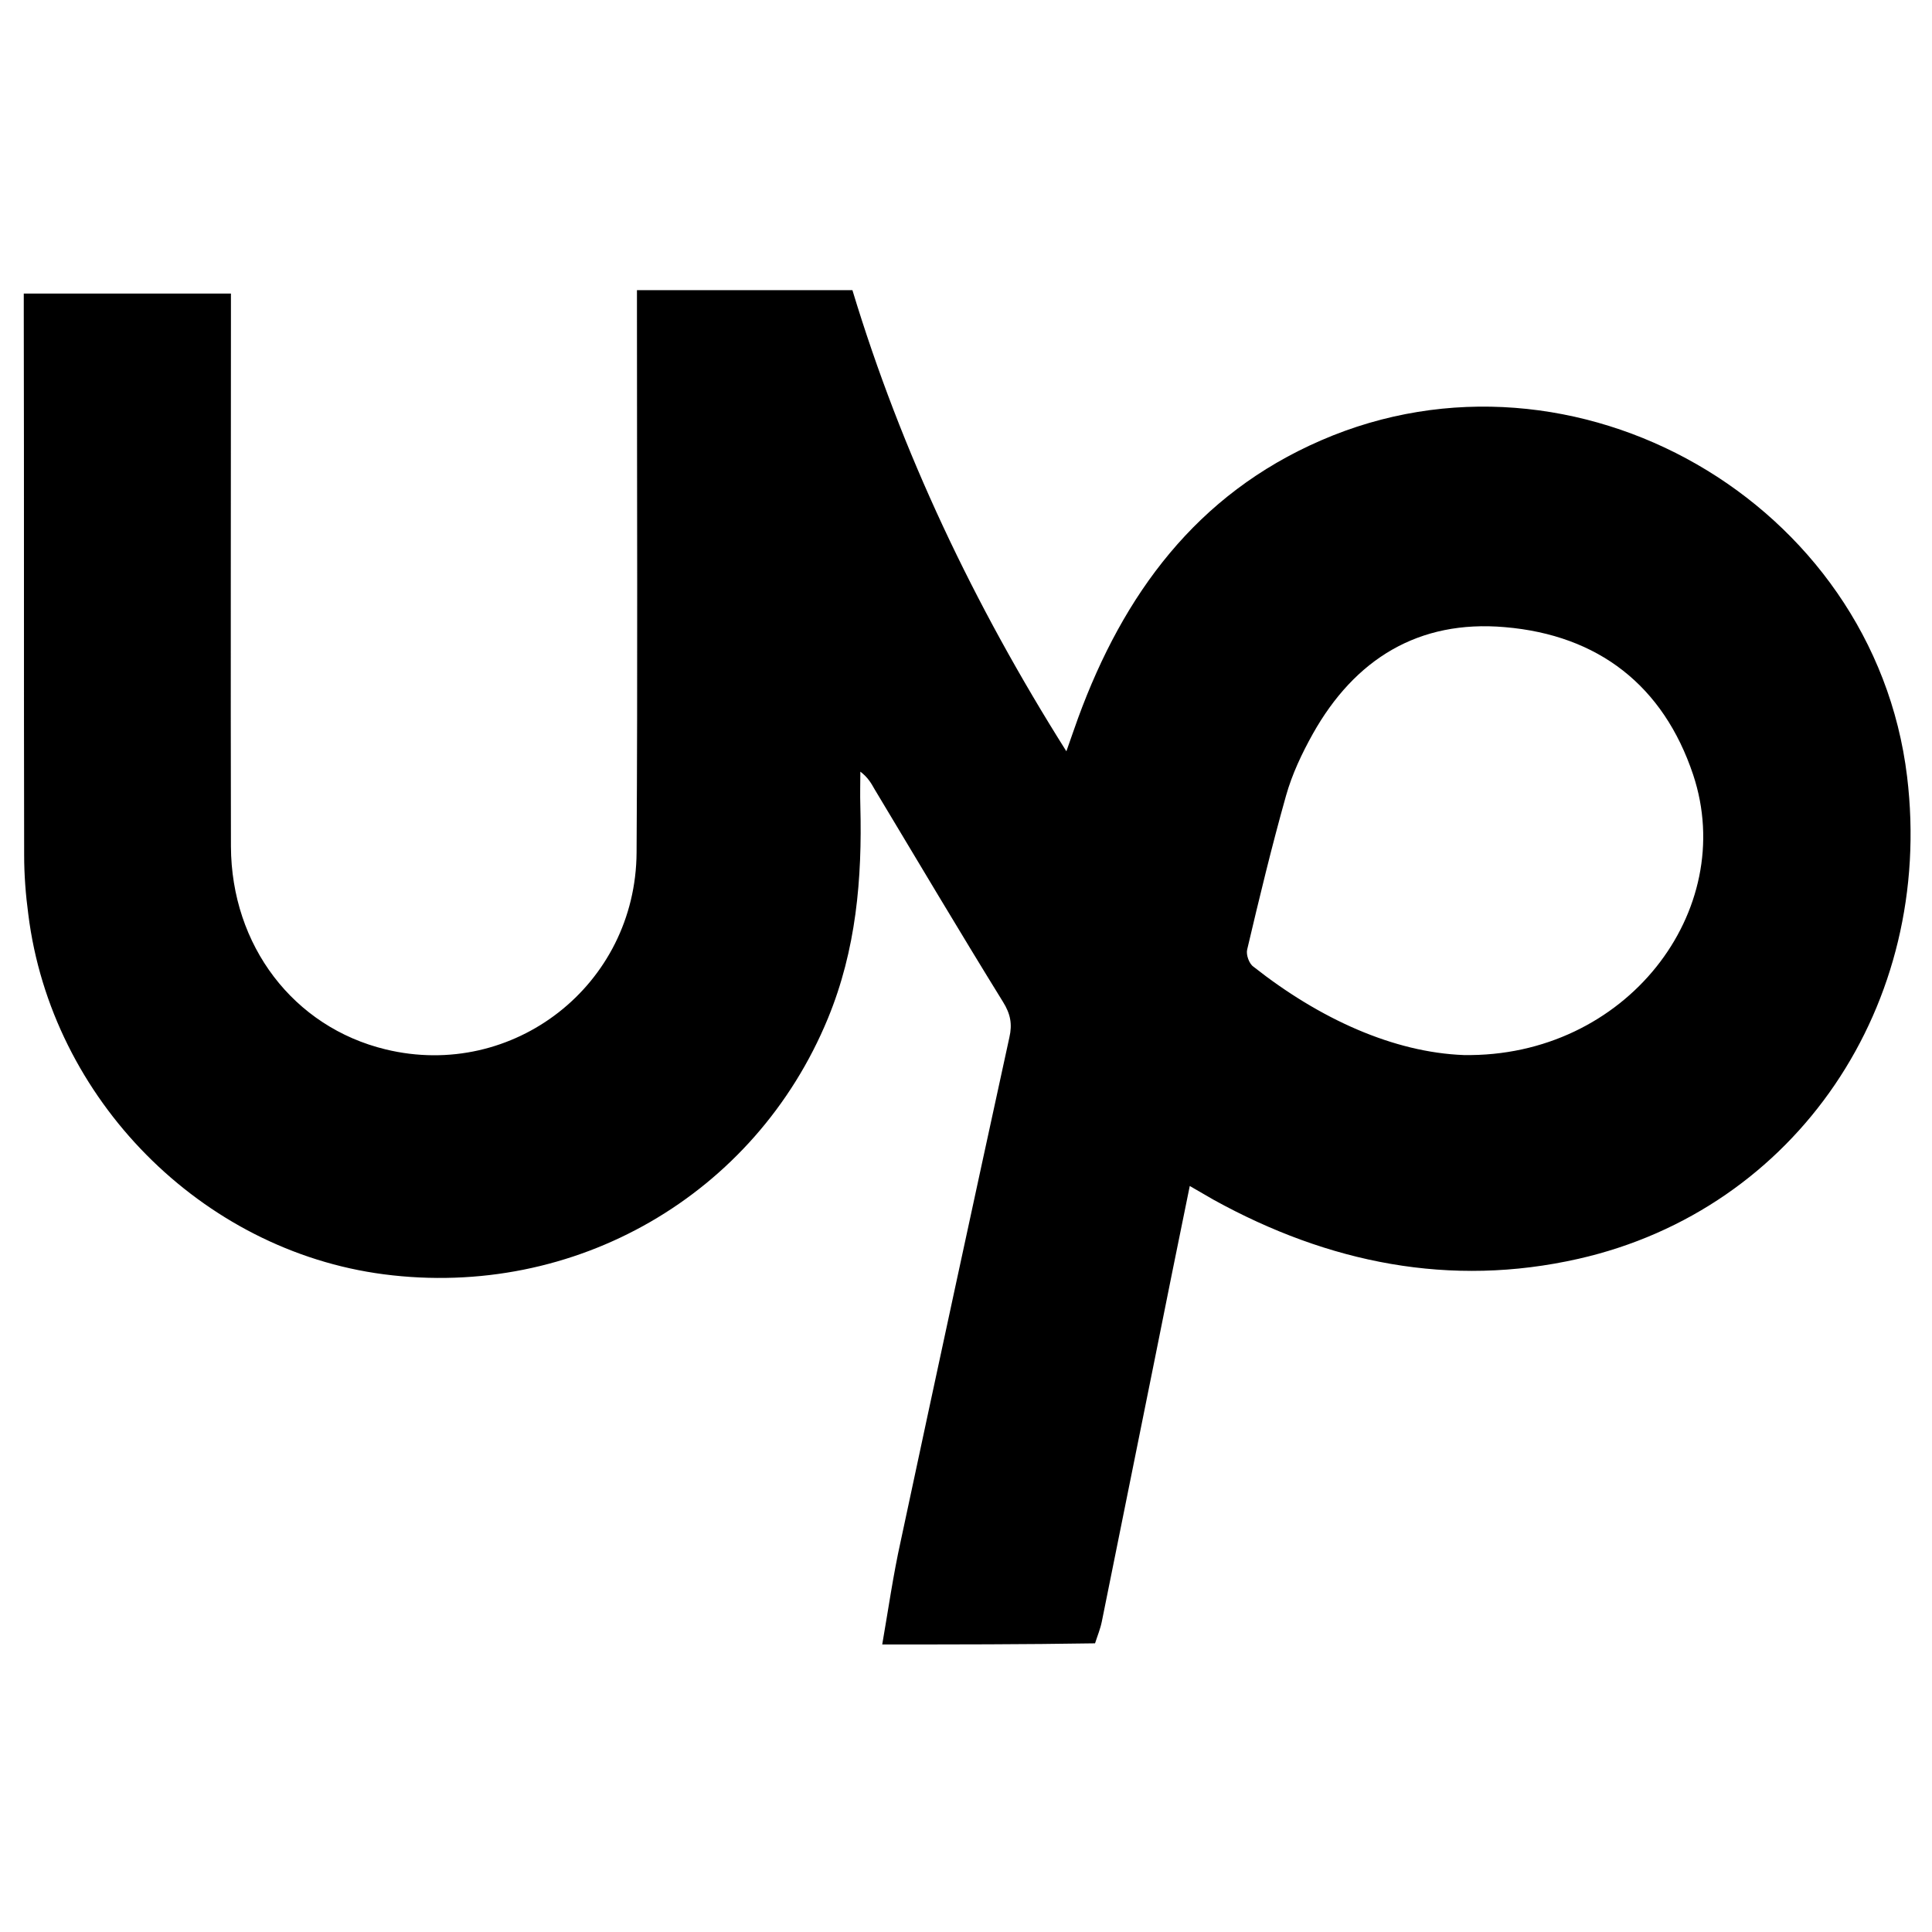
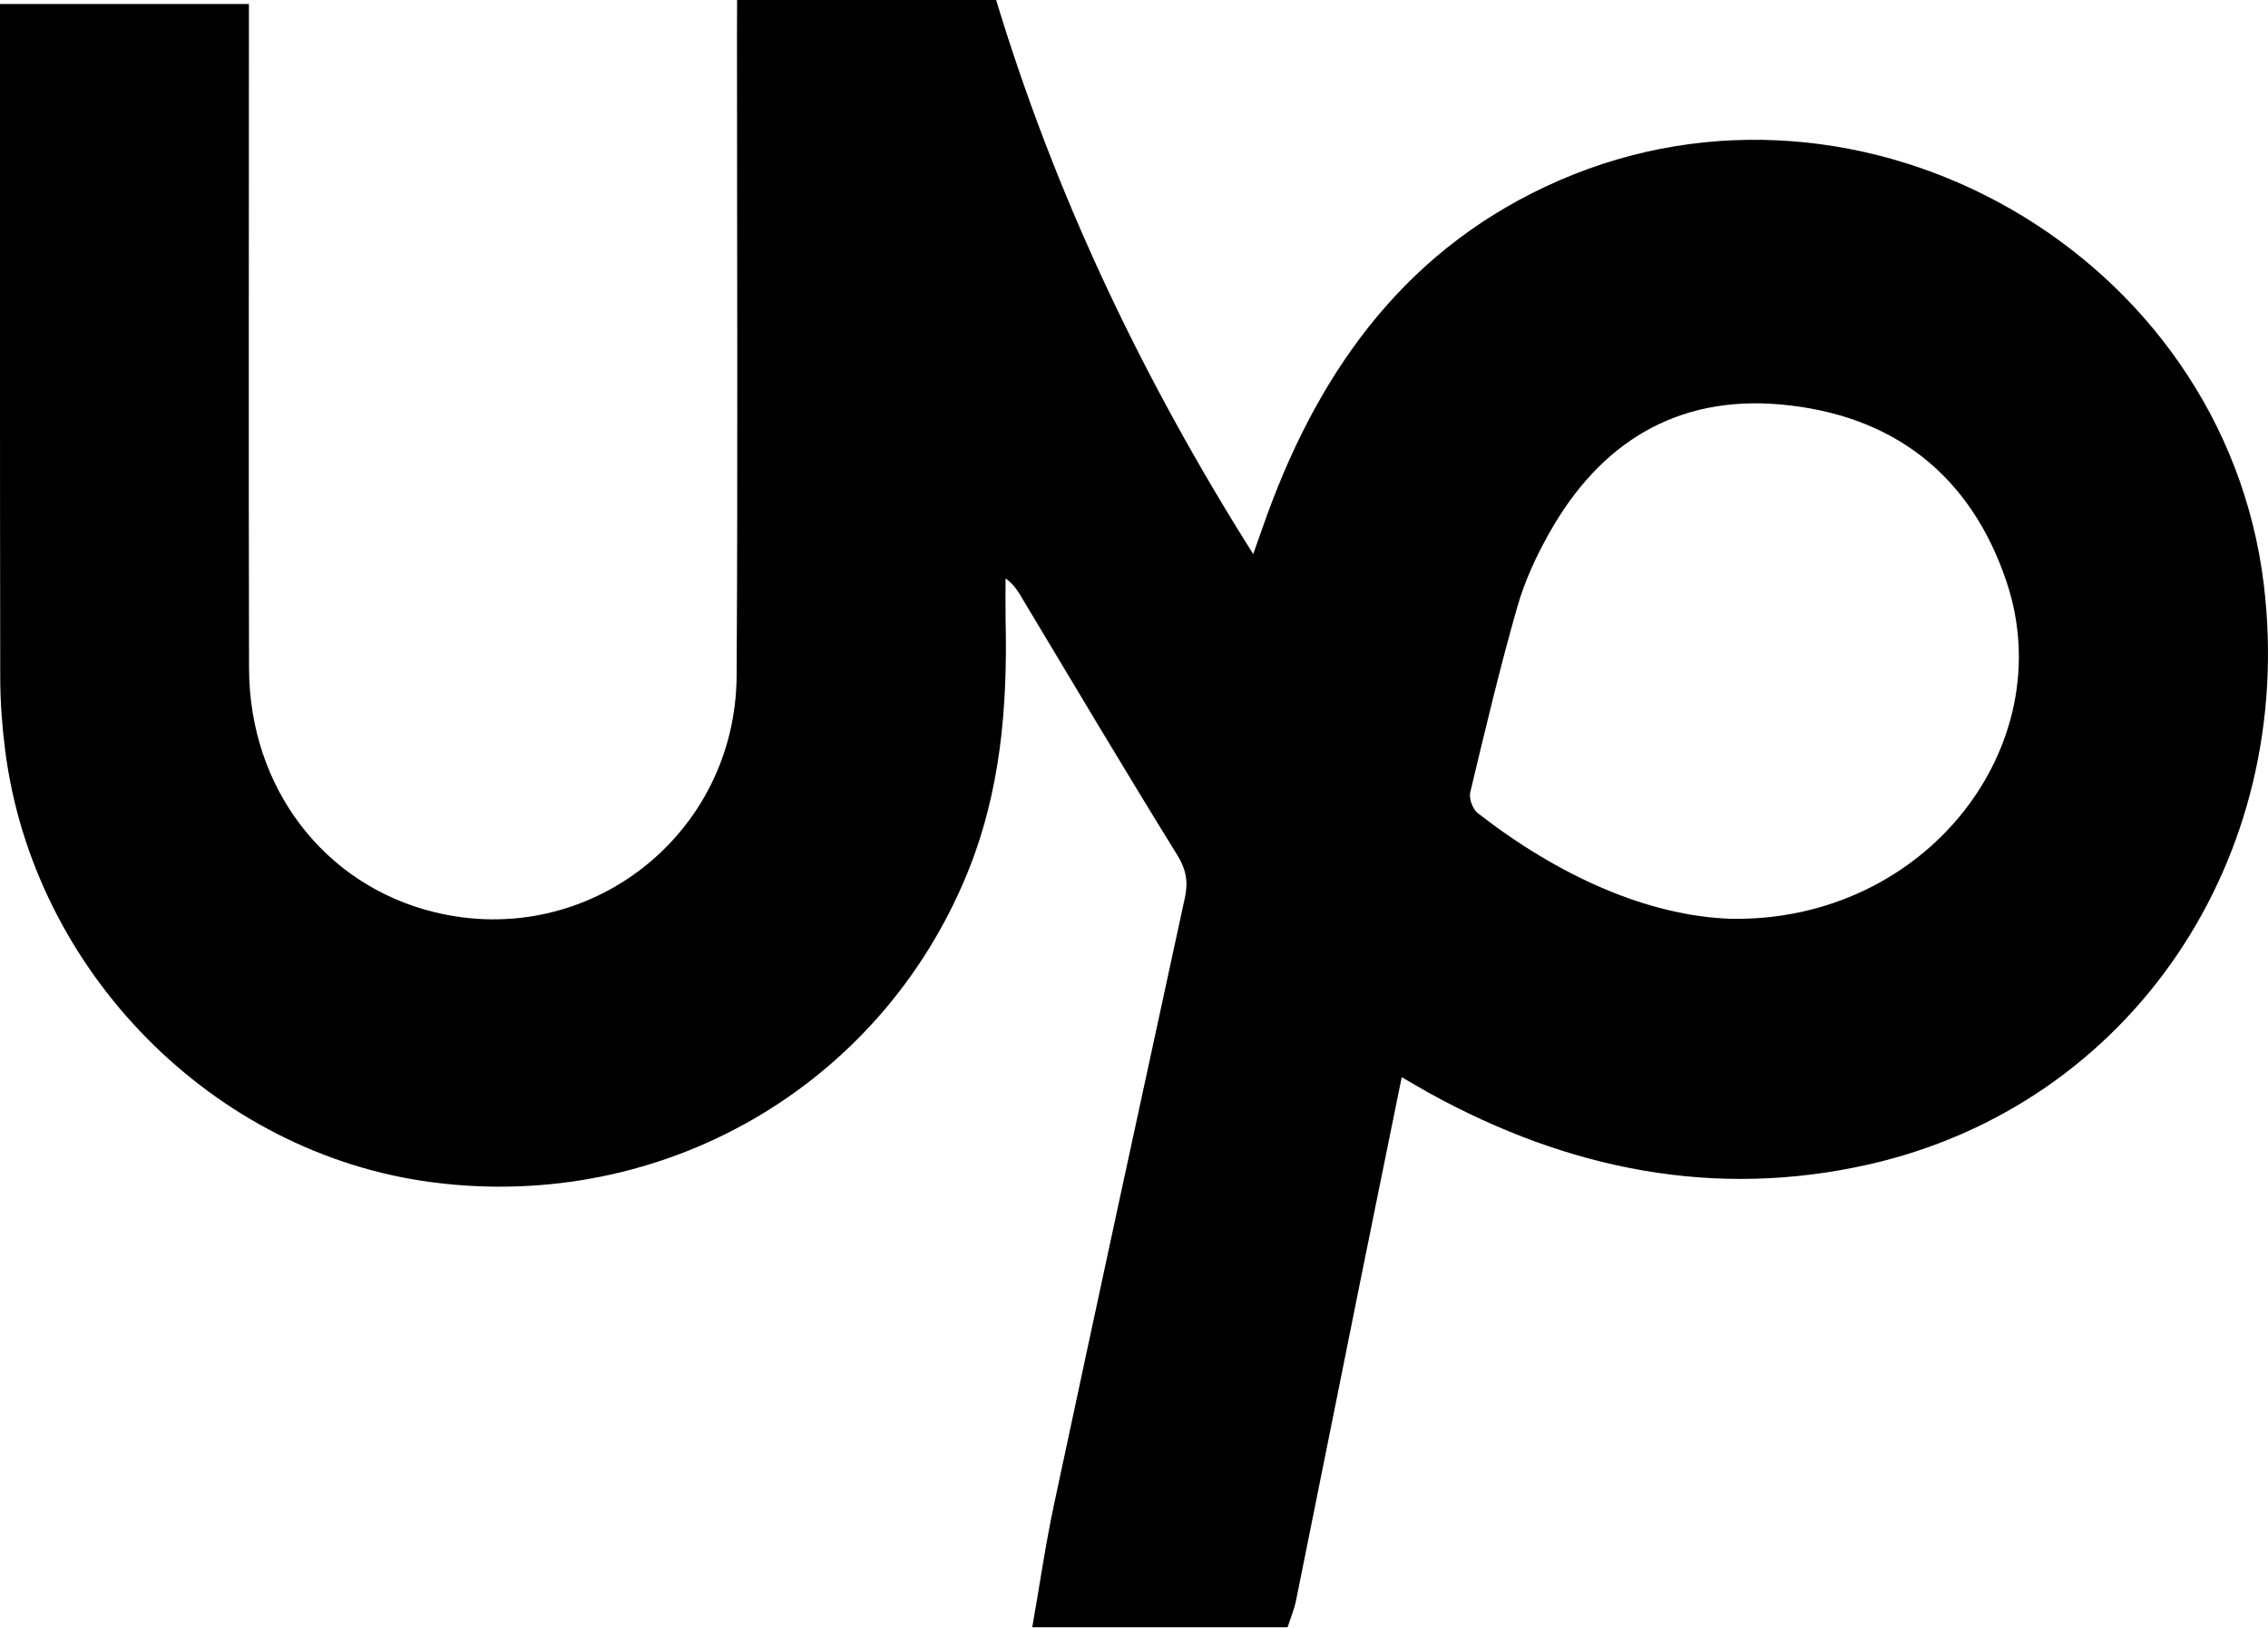
- <svg id="upwork-icon" viewBox="0 0 512 512">
-   <path d="M233.8 435.8c1.6-9.2 2.9-18.4 4.9-27.4 9.5-44.5 19.1-89 28.8-133.5.8-3.5.3-6.2-1.7-9.4-11.5-18.6-22.7-37.5-34-56.3-.9-1.6-1.8-3.2-3.8-4.7 0 3-.1 6.1 0 9.1.5 19.3-1.1 38.1-8.6 56.3-19.3 46.8-67 74.4-117.7 67.8-48.3-6.3-88.1-46.4-94.2-95.4-.7-5.2-1.1-10.5-1.1-15.7-.1-47.8 0-95.7-.1-143.5v-5.3h54.9v6.9c0 46.5-.1 93.1 0 139.6.1 26.3 16.6 47.9 41 53.8 33.8 8.2 66.3-17 66.5-52.2.3-47.3.1-94.6.1-141.8v-7.2h57.1c13 42.9 32.1 83.2 56.7 122.2 1.2-3.5 2.2-6.2 3.1-8.8 12-32.8 31.4-59.3 64.4-73.6 67.2-29.2 146.5 16.4 155.3 89.1 7.3 60.4-29.3 114.7-87.1 127.8-34 7.7-66.3 1.1-96.6-15.6-1.9-1.1-3.8-2.2-6.4-3.7-3.2 15.7-6.3 30.9-9.3 46-4.7 23.1-9.3 46.3-14 69.4-.4 2-1.2 3.9-1.8 5.8-18.8.3-37.6.3-56.4.3zm154.1-156.2c43 .7 72.8-38.2 60.8-74.3-7.9-23.6-25.1-37-49.9-39.1-22.9-2-39.8 8.5-50.9 28.3-2.9 5.2-5.5 10.7-7.1 16.4-3.8 13.5-7.1 27.2-10.3 40.8-.3 1.3.5 3.7 1.7 4.5 17.6 13.9 37.2 22.7 55.7 23.4z" />
+ <svg id="upwork-icon" viewBox="0 0 19.471 13.974">
+   <path d="M8.862,13.974c0.063-0.356,0.114-0.715,0.19-1.069  c0.37-1.734,0.745-3.467,1.121-5.199c0.029-0.135,0.01-0.241-0.067-0.365  c-0.449-0.726-0.885-1.46-1.324-2.192C8.746,5.089,8.714,5.026,8.633,4.967  c0,0.118-0.002,0.236,0,0.354c0.018,0.75-0.043,1.485-0.334,2.191  c-0.751,1.821-2.61,2.897-4.585,2.641c-1.88-0.243-3.429-1.809-3.67-3.713  C0.018,6.238,0.003,6.033,0.002,5.829C-0.001,3.966,0,2.102,0,0.239  C0,0.175,0,0.111,0,0.034c0.718,0,1.414,0,2.137,0  c0,0.096-0,0.182,0,0.268c0,1.812-0.003,3.624,0.001,5.436  c0.002,1.026,0.646,1.866,1.596,2.096c1.317,0.32,2.582-0.663,2.59-2.031  c0.011-1.841,0.003-3.683,0.003-5.524C6.328,0.193,6.328,0.106,6.328,0  c0.746,0,1.479,0,2.224,0c0.506,1.672,1.25,3.241,2.207,4.758  c0.049-0.137,0.084-0.241,0.122-0.344c0.467-1.278,1.223-2.307,2.506-2.865  c2.616-1.138,5.706,0.639,6.048,3.471c0.284,2.352-1.14,4.468-3.39,4.979  c-1.323,0.3-2.58,0.044-3.763-0.606c-0.076-0.042-0.15-0.086-0.248-0.143  c-0.124,0.612-0.245,1.202-0.364,1.793c-0.182,0.901-0.361,1.803-0.544,2.704  c-0.016,0.077-0.048,0.152-0.072,0.227C10.324,13.974,9.593,13.974,8.862,13.974z   M14.861,7.89c1.674,0.028,2.836-1.488,2.366-2.892  c-0.308-0.921-0.978-1.44-1.944-1.525c-0.893-0.078-1.548,0.332-1.981,1.102  c-0.114,0.202-0.214,0.418-0.277,0.641c-0.15,0.525-0.276,1.058-0.403,1.589  c-0.012,0.052,0.021,0.143,0.064,0.177C13.377,7.52,14.143,7.866,14.861,7.89z" />
</svg>
